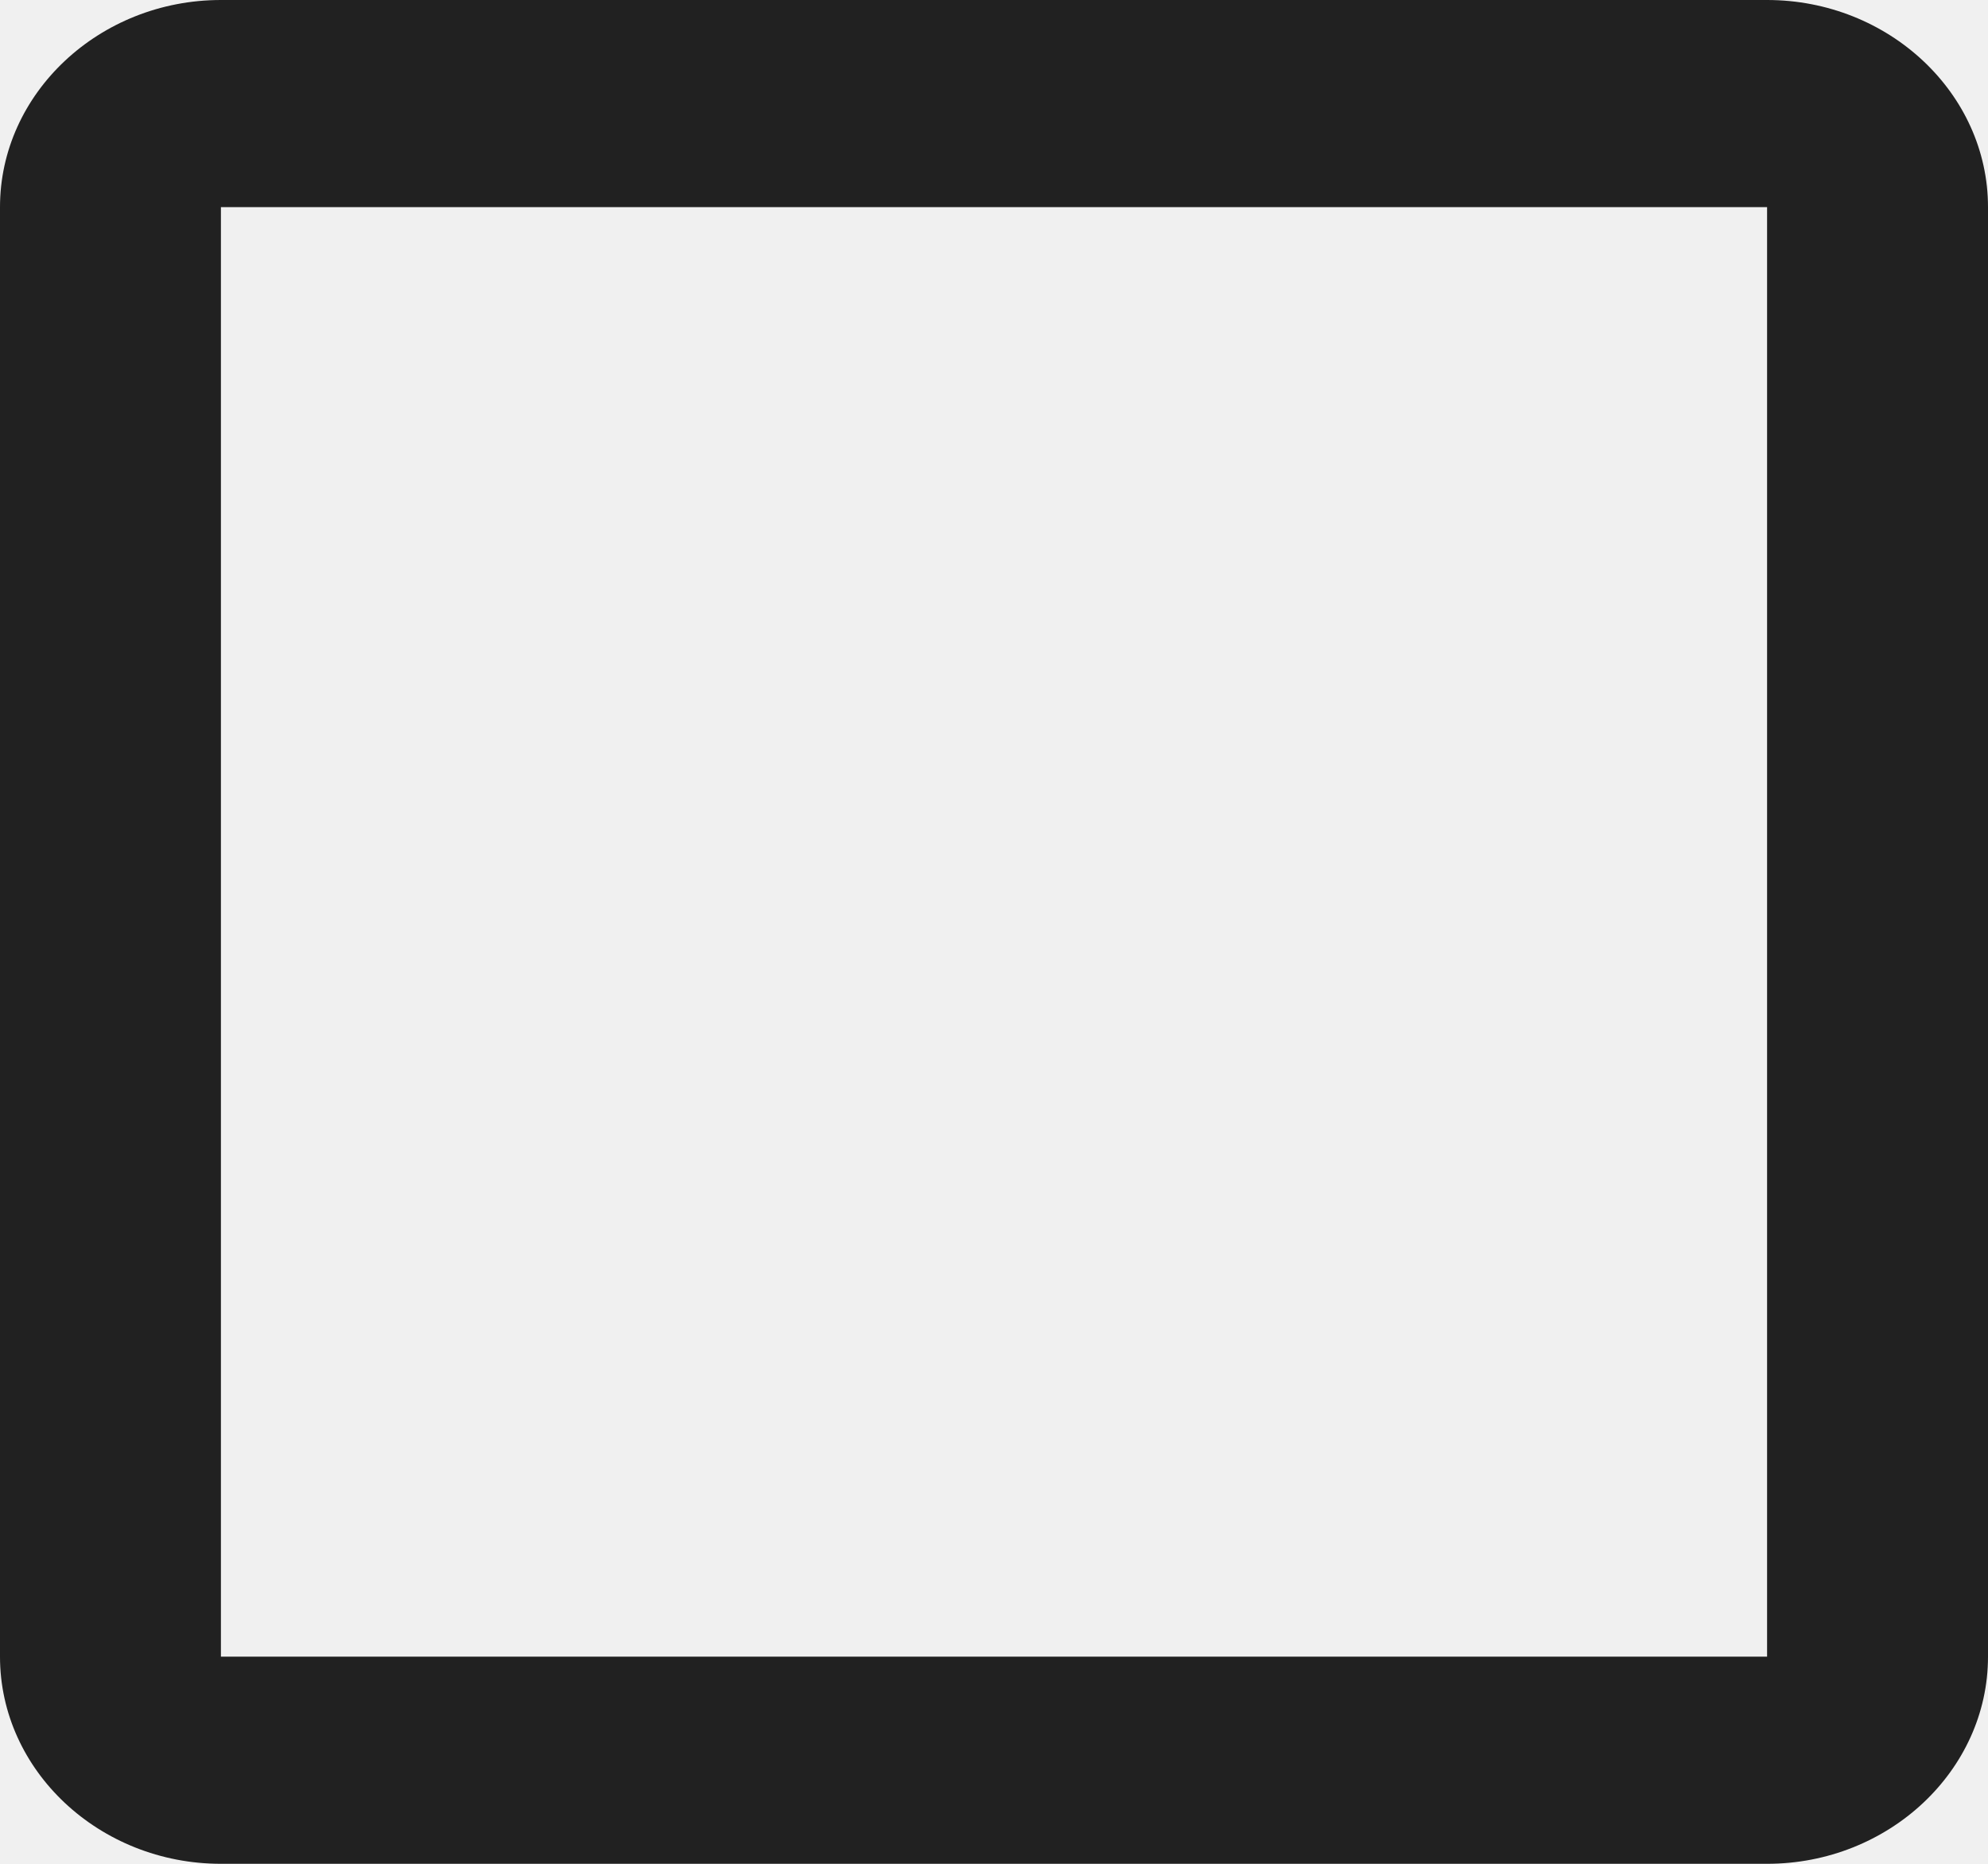
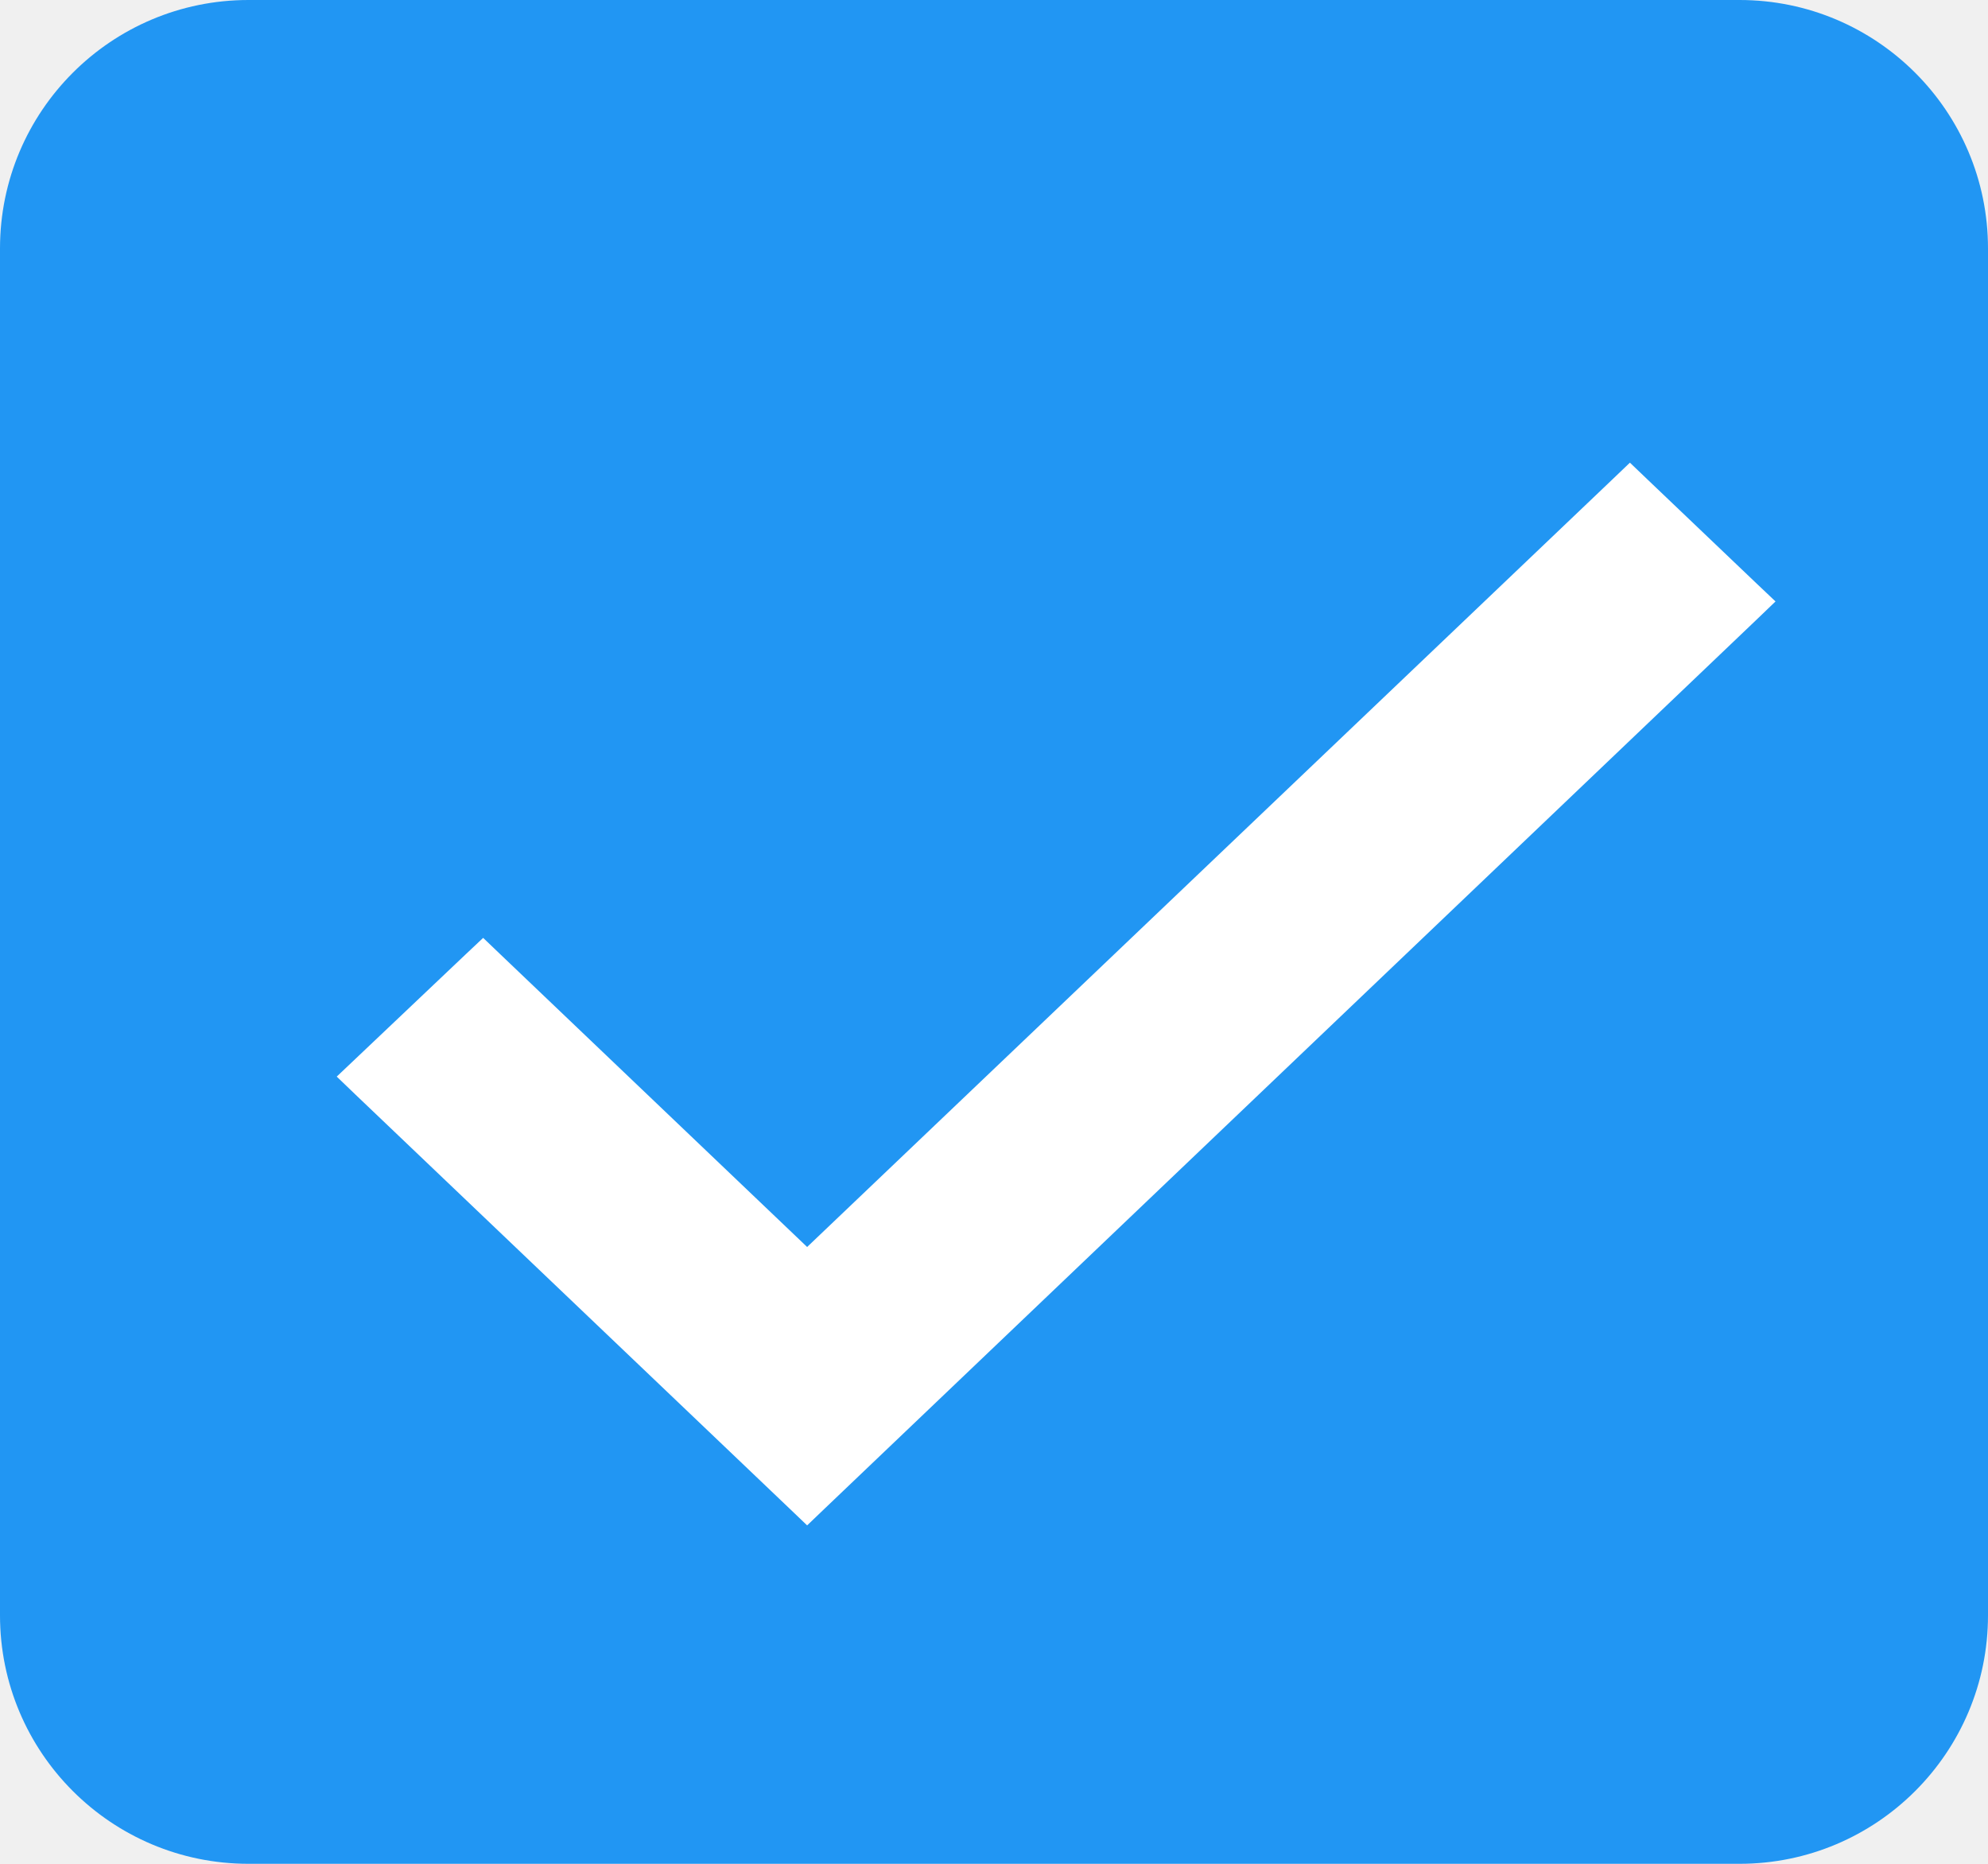
<svg xmlns="http://www.w3.org/2000/svg" width="16" height="15" viewBox="0 0 16 15" fill="none">
-   <path d="M14.222 1.667V13.333H1.778V1.667H14.222ZM14.222 0H1.778C0.8 0 0 0.75 0 1.667V13.333C0 14.25 0.8 15 1.778 15H14.222C15.2 15 16 14.25 16 13.333V1.667C16 0.75 15.2 0 14.222 0Z" fill="#212121" />
+   <rect width="16" height="15" rx="2" fill="#2196F3" />
+   <path d="M3.957 7.752L3.888 7.686L3.819 7.751L2.931 8.593L2.855 8.665L2.931 8.738L6.427 12.072L6.496 12.138L6.565 12.072L14.069 4.914L14.145 4.841L14.069 4.769L13.187 3.928L13.118 3.862L13.049 3.928L6.496 10.174L3.957 7.752Z" fill="white" stroke="white" stroke-width="0.2" />
</svg>
